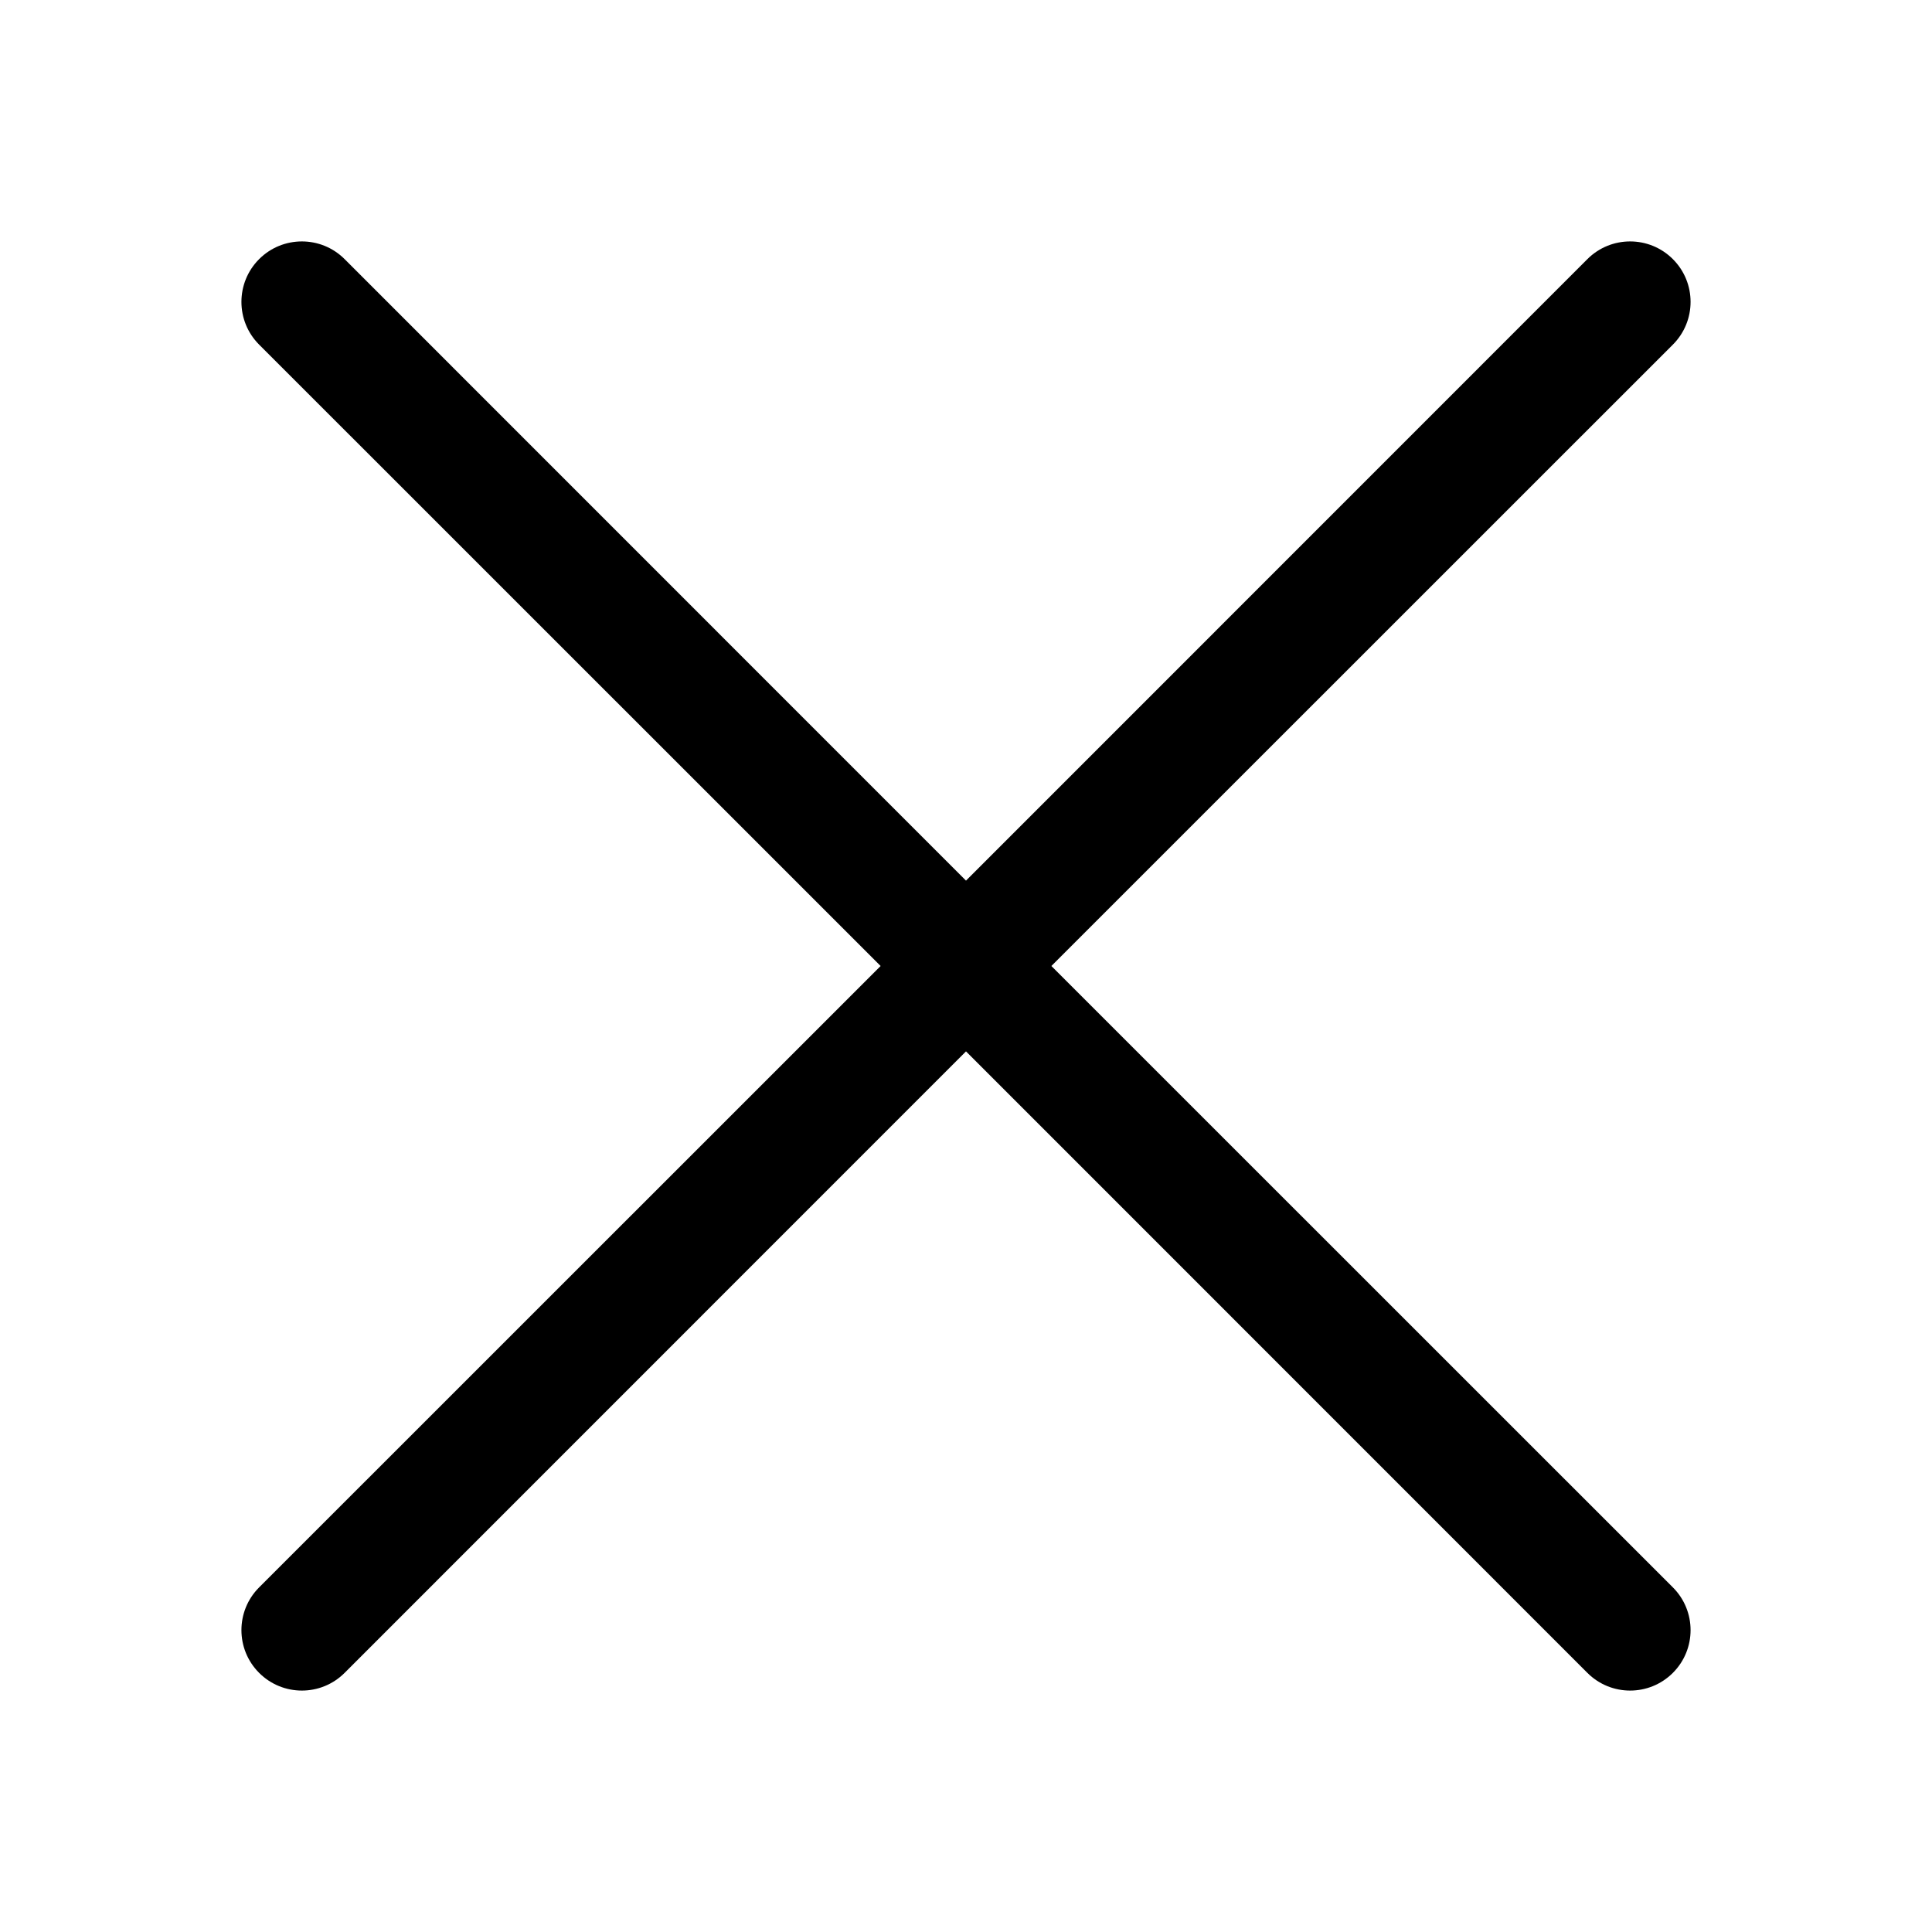
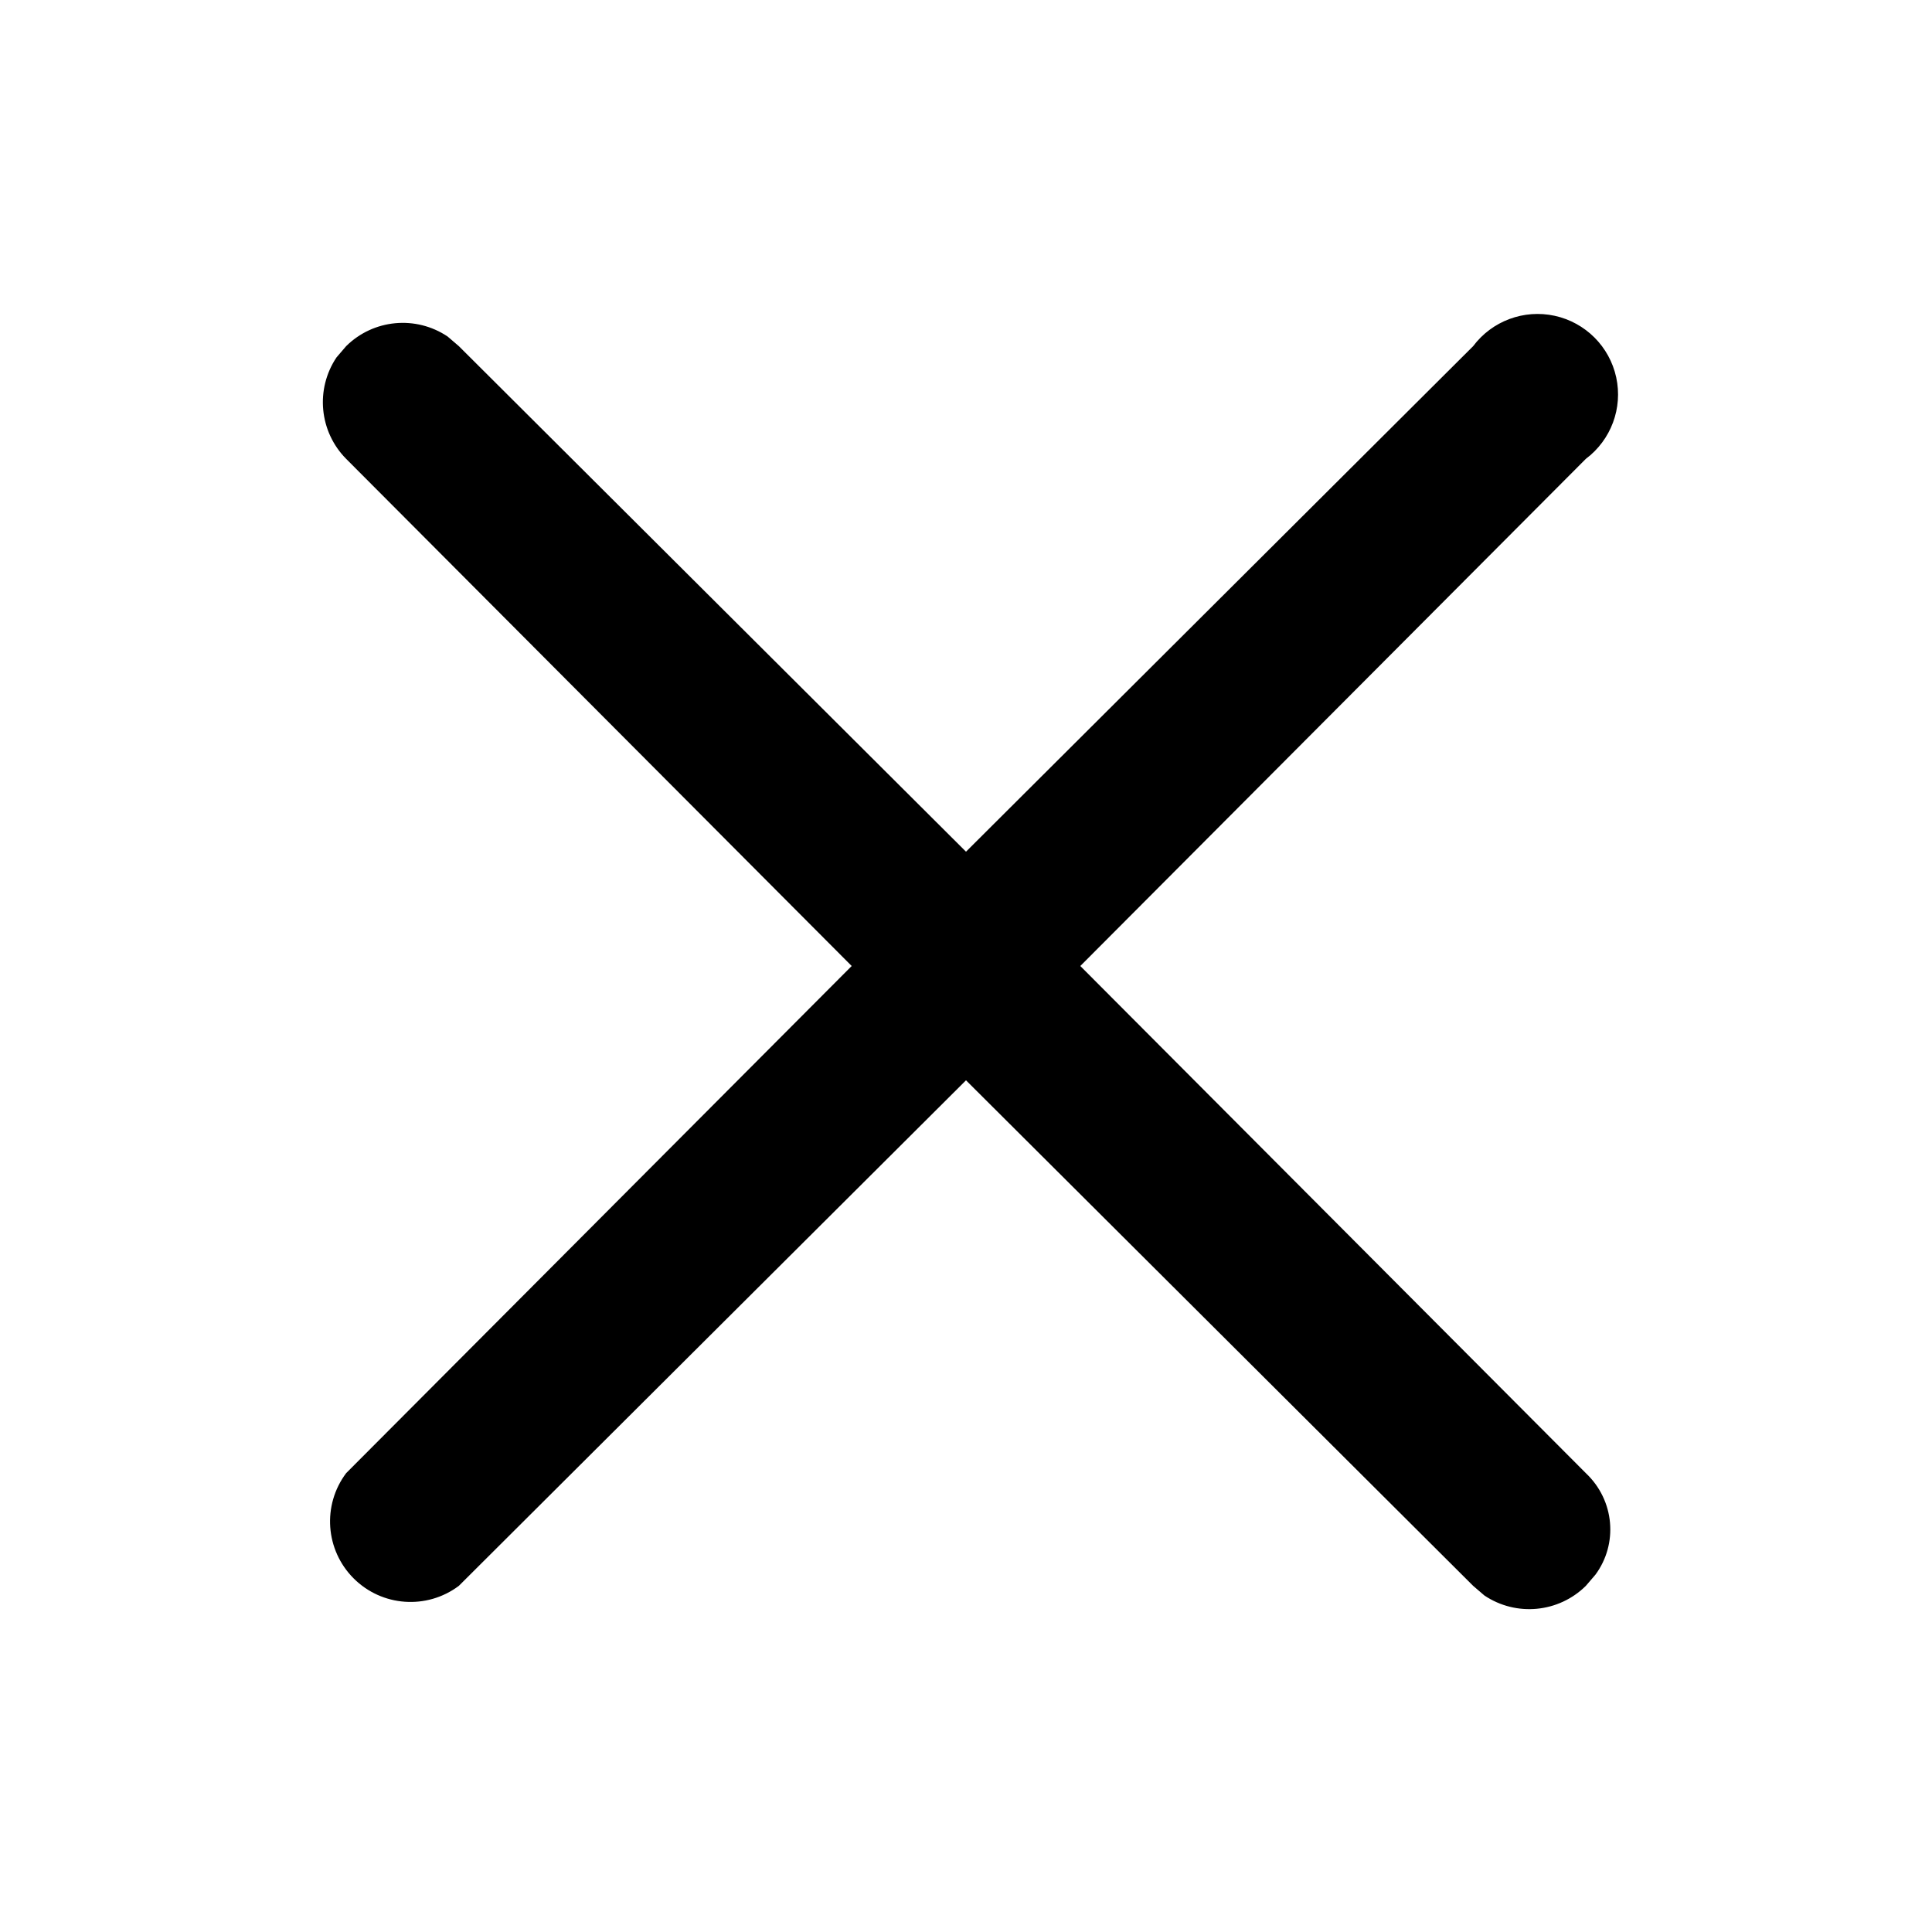
- <svg xmlns="http://www.w3.org/2000/svg" width="16" height="16" fill="black" class="bi bi-x-lg" viewBox="0 0 16 16">
-   <path d="M2.146 2.854a.5.5 0 1 1 .708-.708L8 7.293l5.146-5.147a.5.5 0 0 1 .708.708L8.707 8l5.147 5.146a.5.5 0 0 1-.708.708L8 8.707l-5.146 5.147a.5.5 0 0 1-.708-.708L7.293 8z" />
+ <svg xmlns="http://www.w3.org/2000/svg" width="12" height="12" viewBox="0 0 12 12" fill="black">
+   <path d="m2.09 2.22.06-.07a.5.5 0 0 1 .63-.06l.07.06L6 5.29l3.15-3.14a.5.5 0 1 1 .7.7L6.71 6l3.14 3.15c.18.17.2.44.06.63l-.06.07a.5.5 0 0 1-.63.06l-.07-.06L6 6.71 2.85 9.85a.5.5 0 0 1-.7-.7L5.29 6 2.15 2.85a.5.5 0 0 1-.06-.63l.06-.07-.06.07Z" />
</svg>
